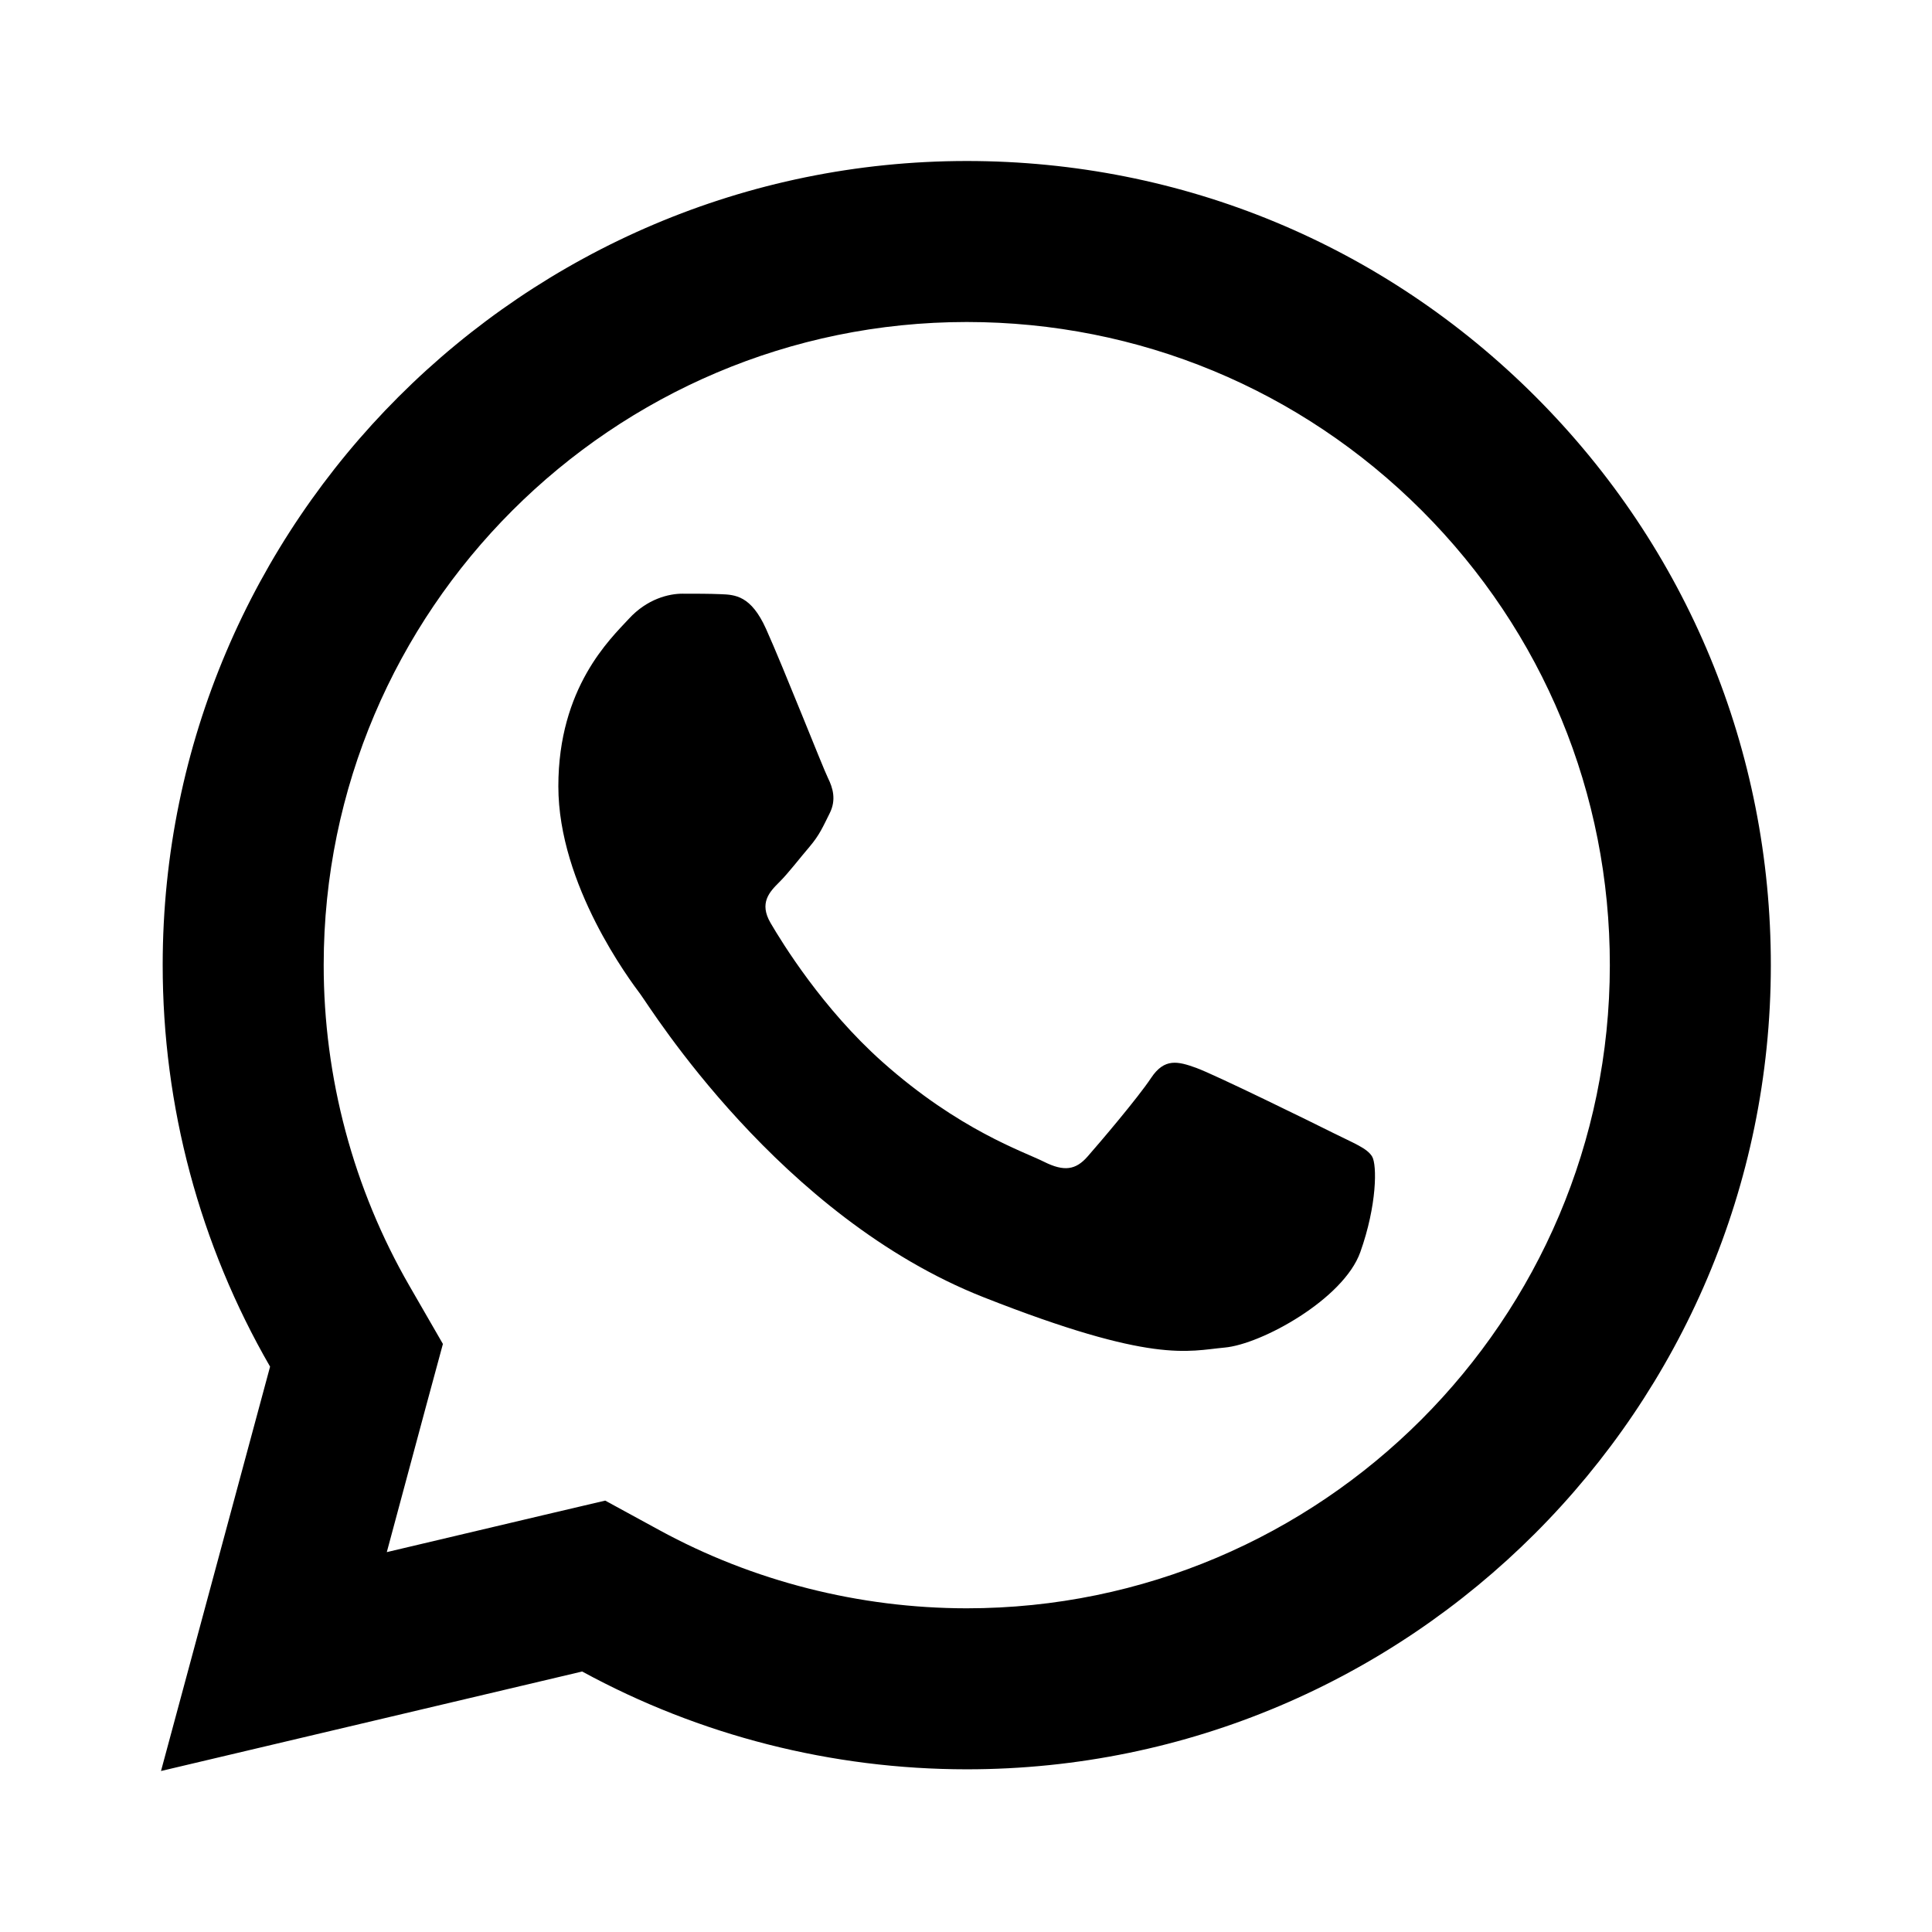
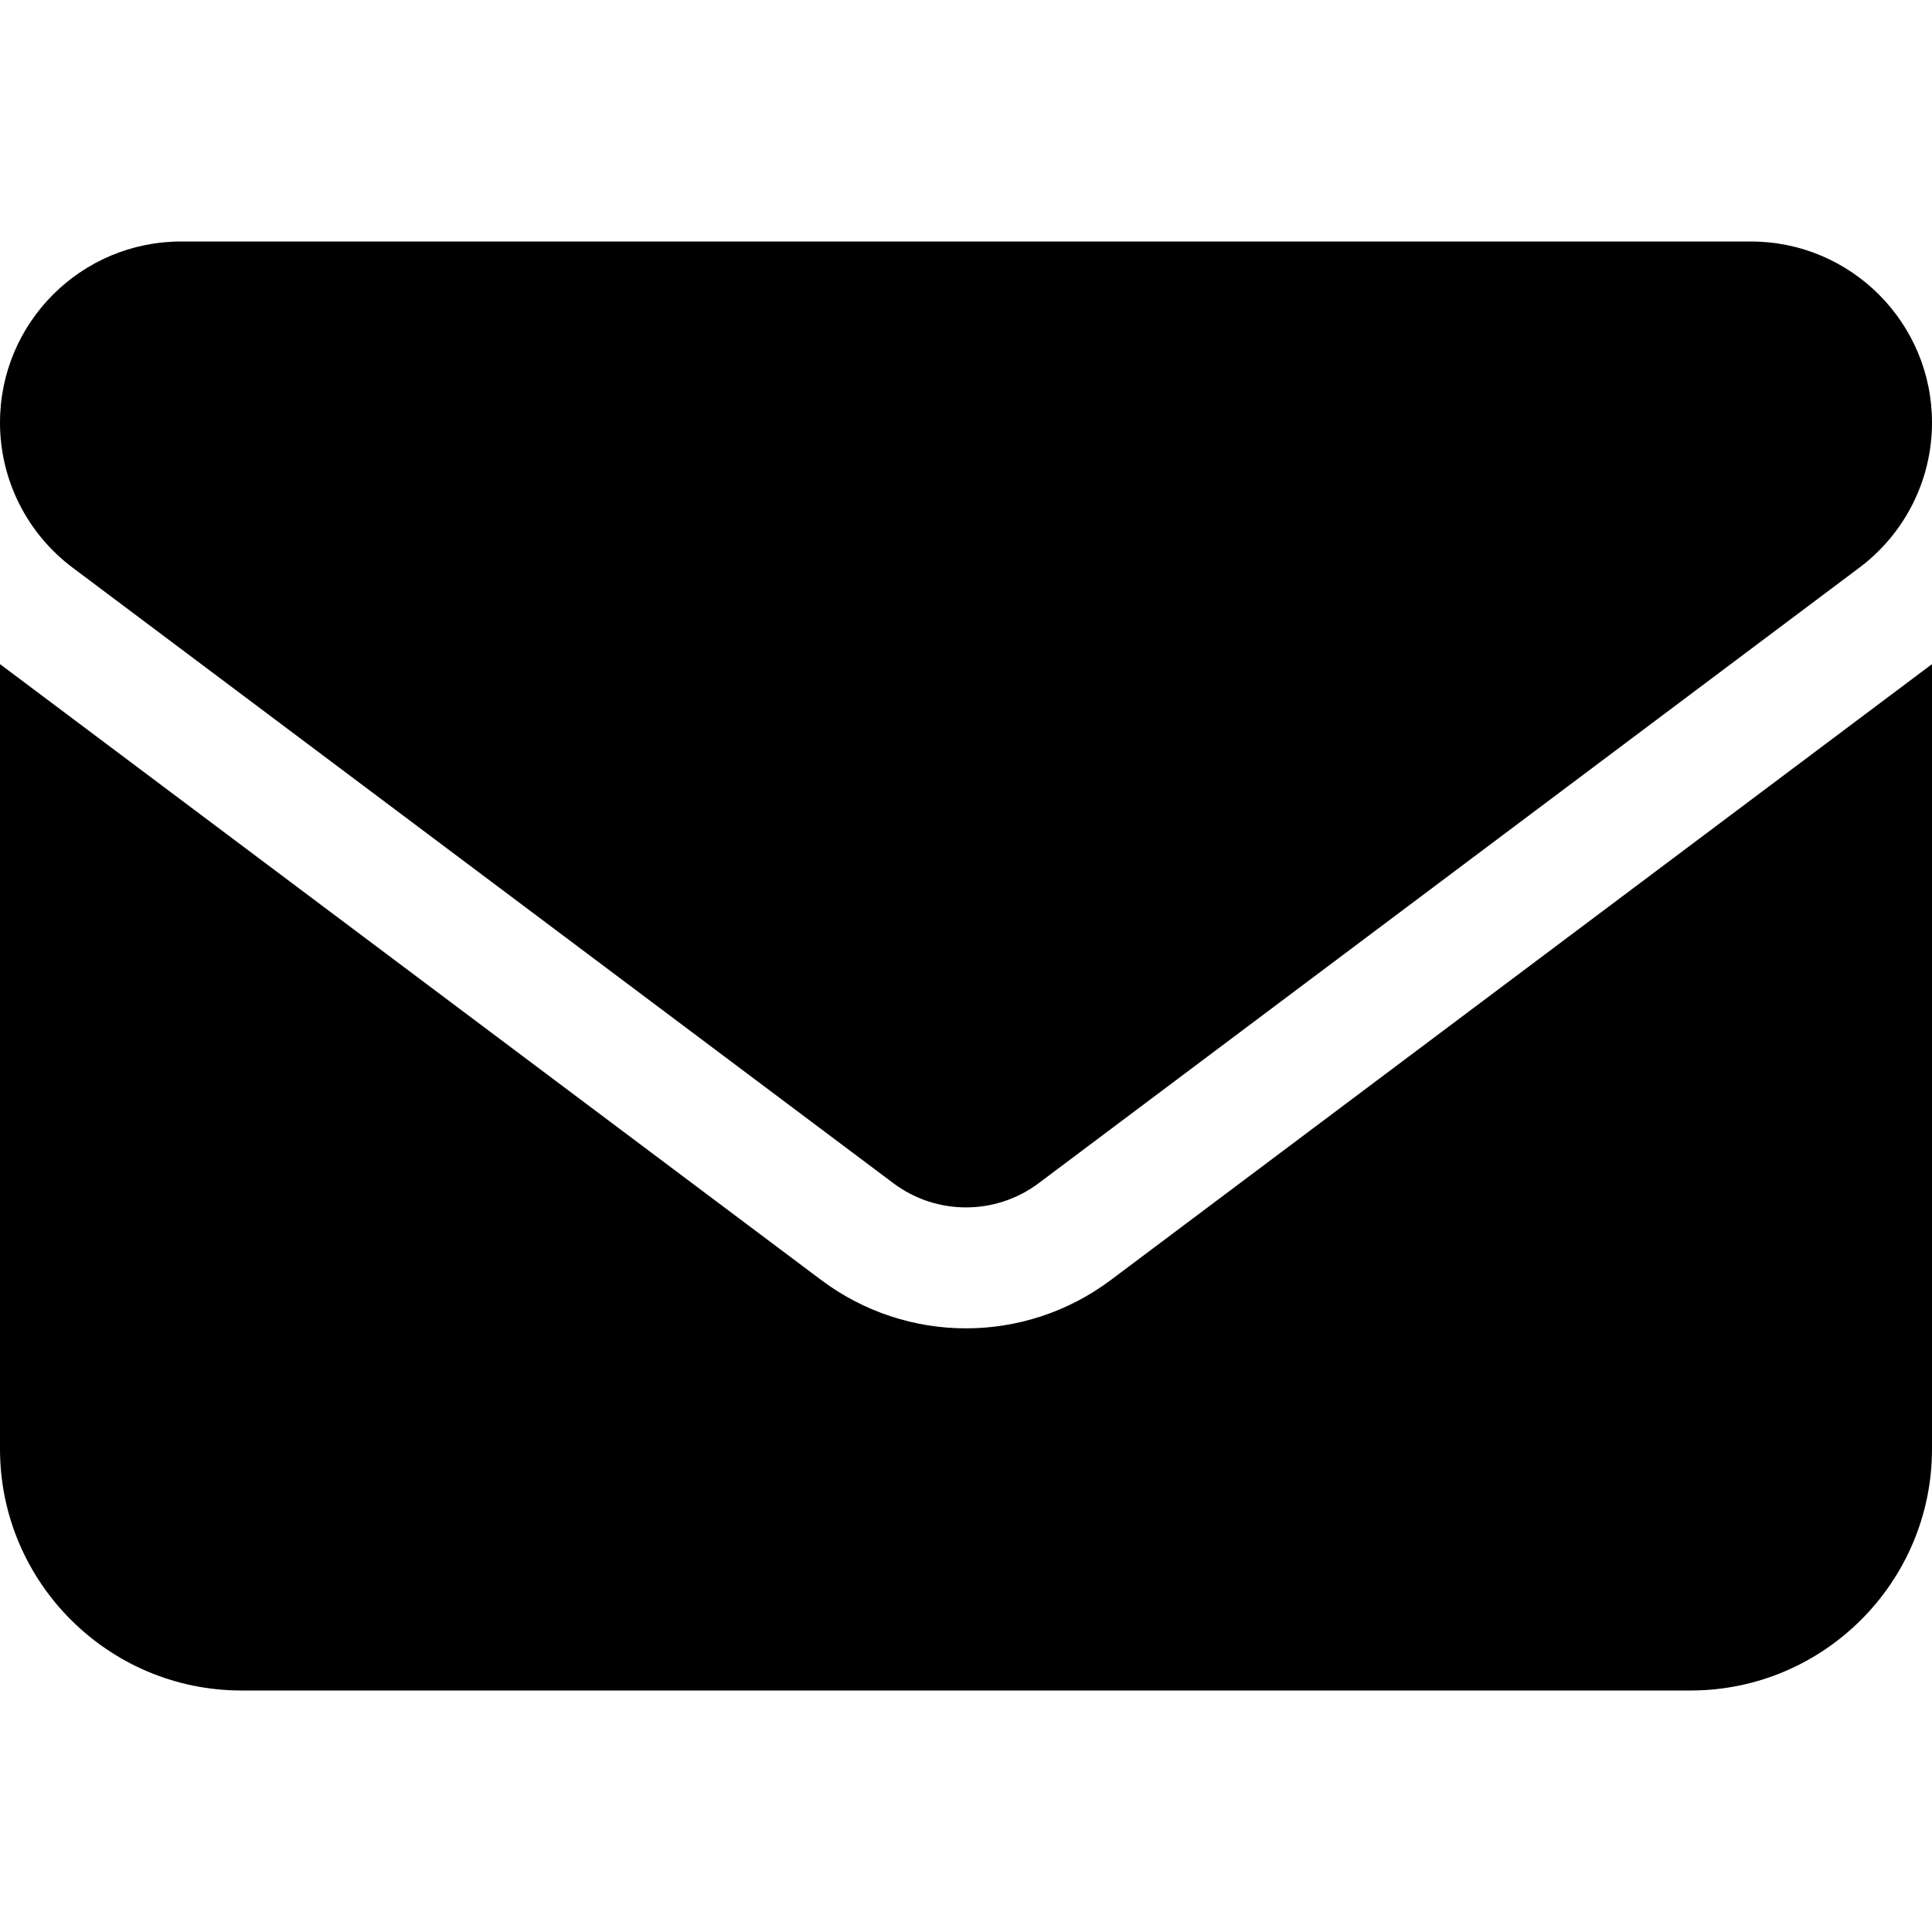
- <svg xmlns="http://www.w3.org/2000/svg" x="0px" y="0px" width="24" height="24" viewBox="0 0 24 24">
-   <path d="M 12.012 2 C 6.506 2 2.023 6.478 2.021 11.984 C 2.02 13.744 2.481 15.463 3.355 16.977 L 2 22 L 7.232 20.764 C 8.691 21.56 10.334 21.978 12.006 21.979 L 12.01 21.979 C 17.515 21.979 21.995 17.499 21.998 11.994 C 22 9.325 20.962 6.816 19.076 4.928 C 17.19 3.041 14.684 2.001 12.012 2 z M 12.01 4 C 14.146 4.001 16.153 4.834 17.662 6.342 C 19.171 7.852 20 9.858 19.998 11.992 C 19.996 16.396 16.414 19.979 12.008 19.979 C 10.675 19.978 9.354 19.643 8.191 19.008 L 7.518 18.641 L 6.773 18.816 L 4.805 19.281 L 5.285 17.496 L 5.502 16.695 L 5.088 15.977 C 4.39 14.769 4.02 13.387 4.021 11.984 C 4.023 7.582 7.607 4 12.01 4 z M 8.477 7.375 C 8.31 7.375 8.04 7.438 7.811 7.688 C 7.582 7.936 6.936 8.54 6.936 9.768 C 6.936 10.996 7.83 12.183 7.955 12.35 C 8.079 12.516 9.682 15.115 12.219 16.115 C 14.327 16.946 14.755 16.782 15.213 16.74 C 15.671 16.699 16.69 16.138 16.898 15.555 C 17.106 14.972 17.107 14.47 17.045 14.367 C 16.983 14.263 16.816 14.201 16.566 14.076 C 16.317 13.951 15.09 13.349 14.861 13.266 C 14.632 13.183 14.465 13.141 14.299 13.391 C 14.133 13.641 13.656 14.201 13.51 14.367 C 13.364 14.534 13.219 14.557 12.969 14.432 C 12.719 14.306 11.915 14.041 10.961 13.191 C 10.219 12.53 9.718 11.715 9.572 11.465 C 9.427 11.216 9.559 11.079 9.684 10.955 C 9.796 10.843 9.932 10.664 10.057 10.518 C 10.181 10.372 10.224 10.268 10.307 10.102 C 10.39 9.936 10.347 9.789 10.285 9.664 C 10.223 9.539 9.738 8.306 9.516 7.812 C 9.329 7.397 9.131 7.388 8.953 7.381 C 8.808 7.375 8.643 7.375 8.477 7.375 z" />
+ <svg xmlns="http://www.w3.org/2000/svg" viewBox="0 0 512 512">
+   <path d="M48 64C21.5 64 0 85.5 0 112c0 15.1 7.1 29.3 19.2 38.4L236.8 313.6c11.4 8.5 27 8.5 38.4 0L492.8 150.4c12.1-9.1 19.2-23.3 19.2-38.4c0-26.5-21.5-48-48-48H48zM0 176V384c0 35.3 28.7 64 64 64H448c35.3 0 64-28.7 64-64V176L294.4 339.2c-22.8 17.1-54 17.1-76.8 0L0 176z" />
</svg>
